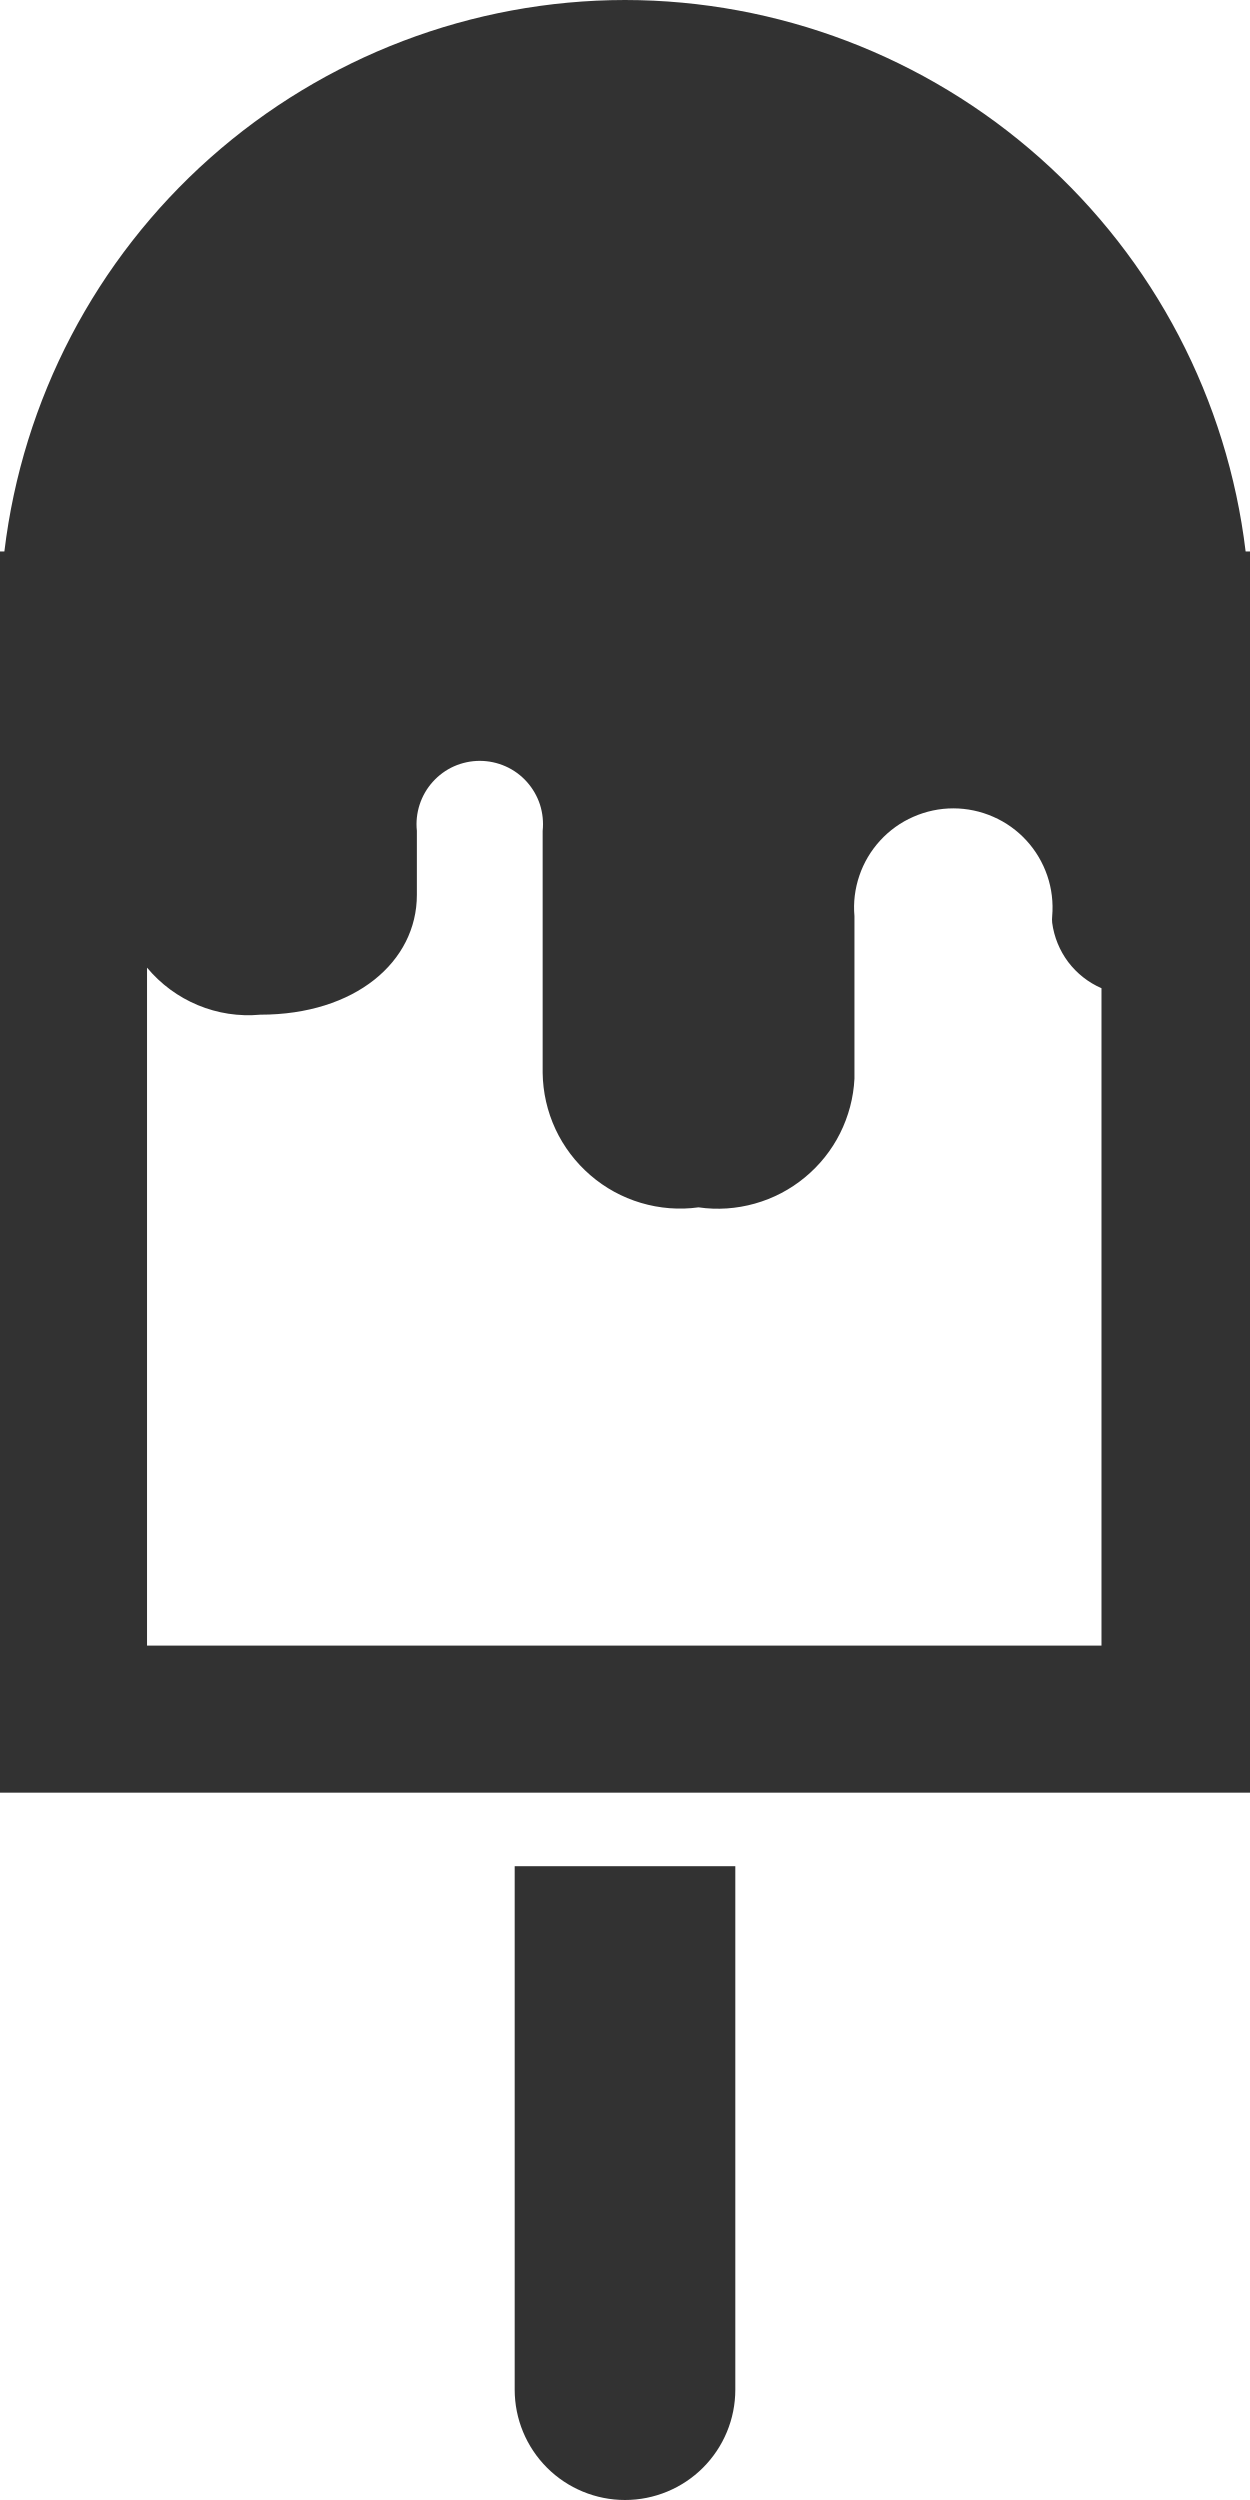
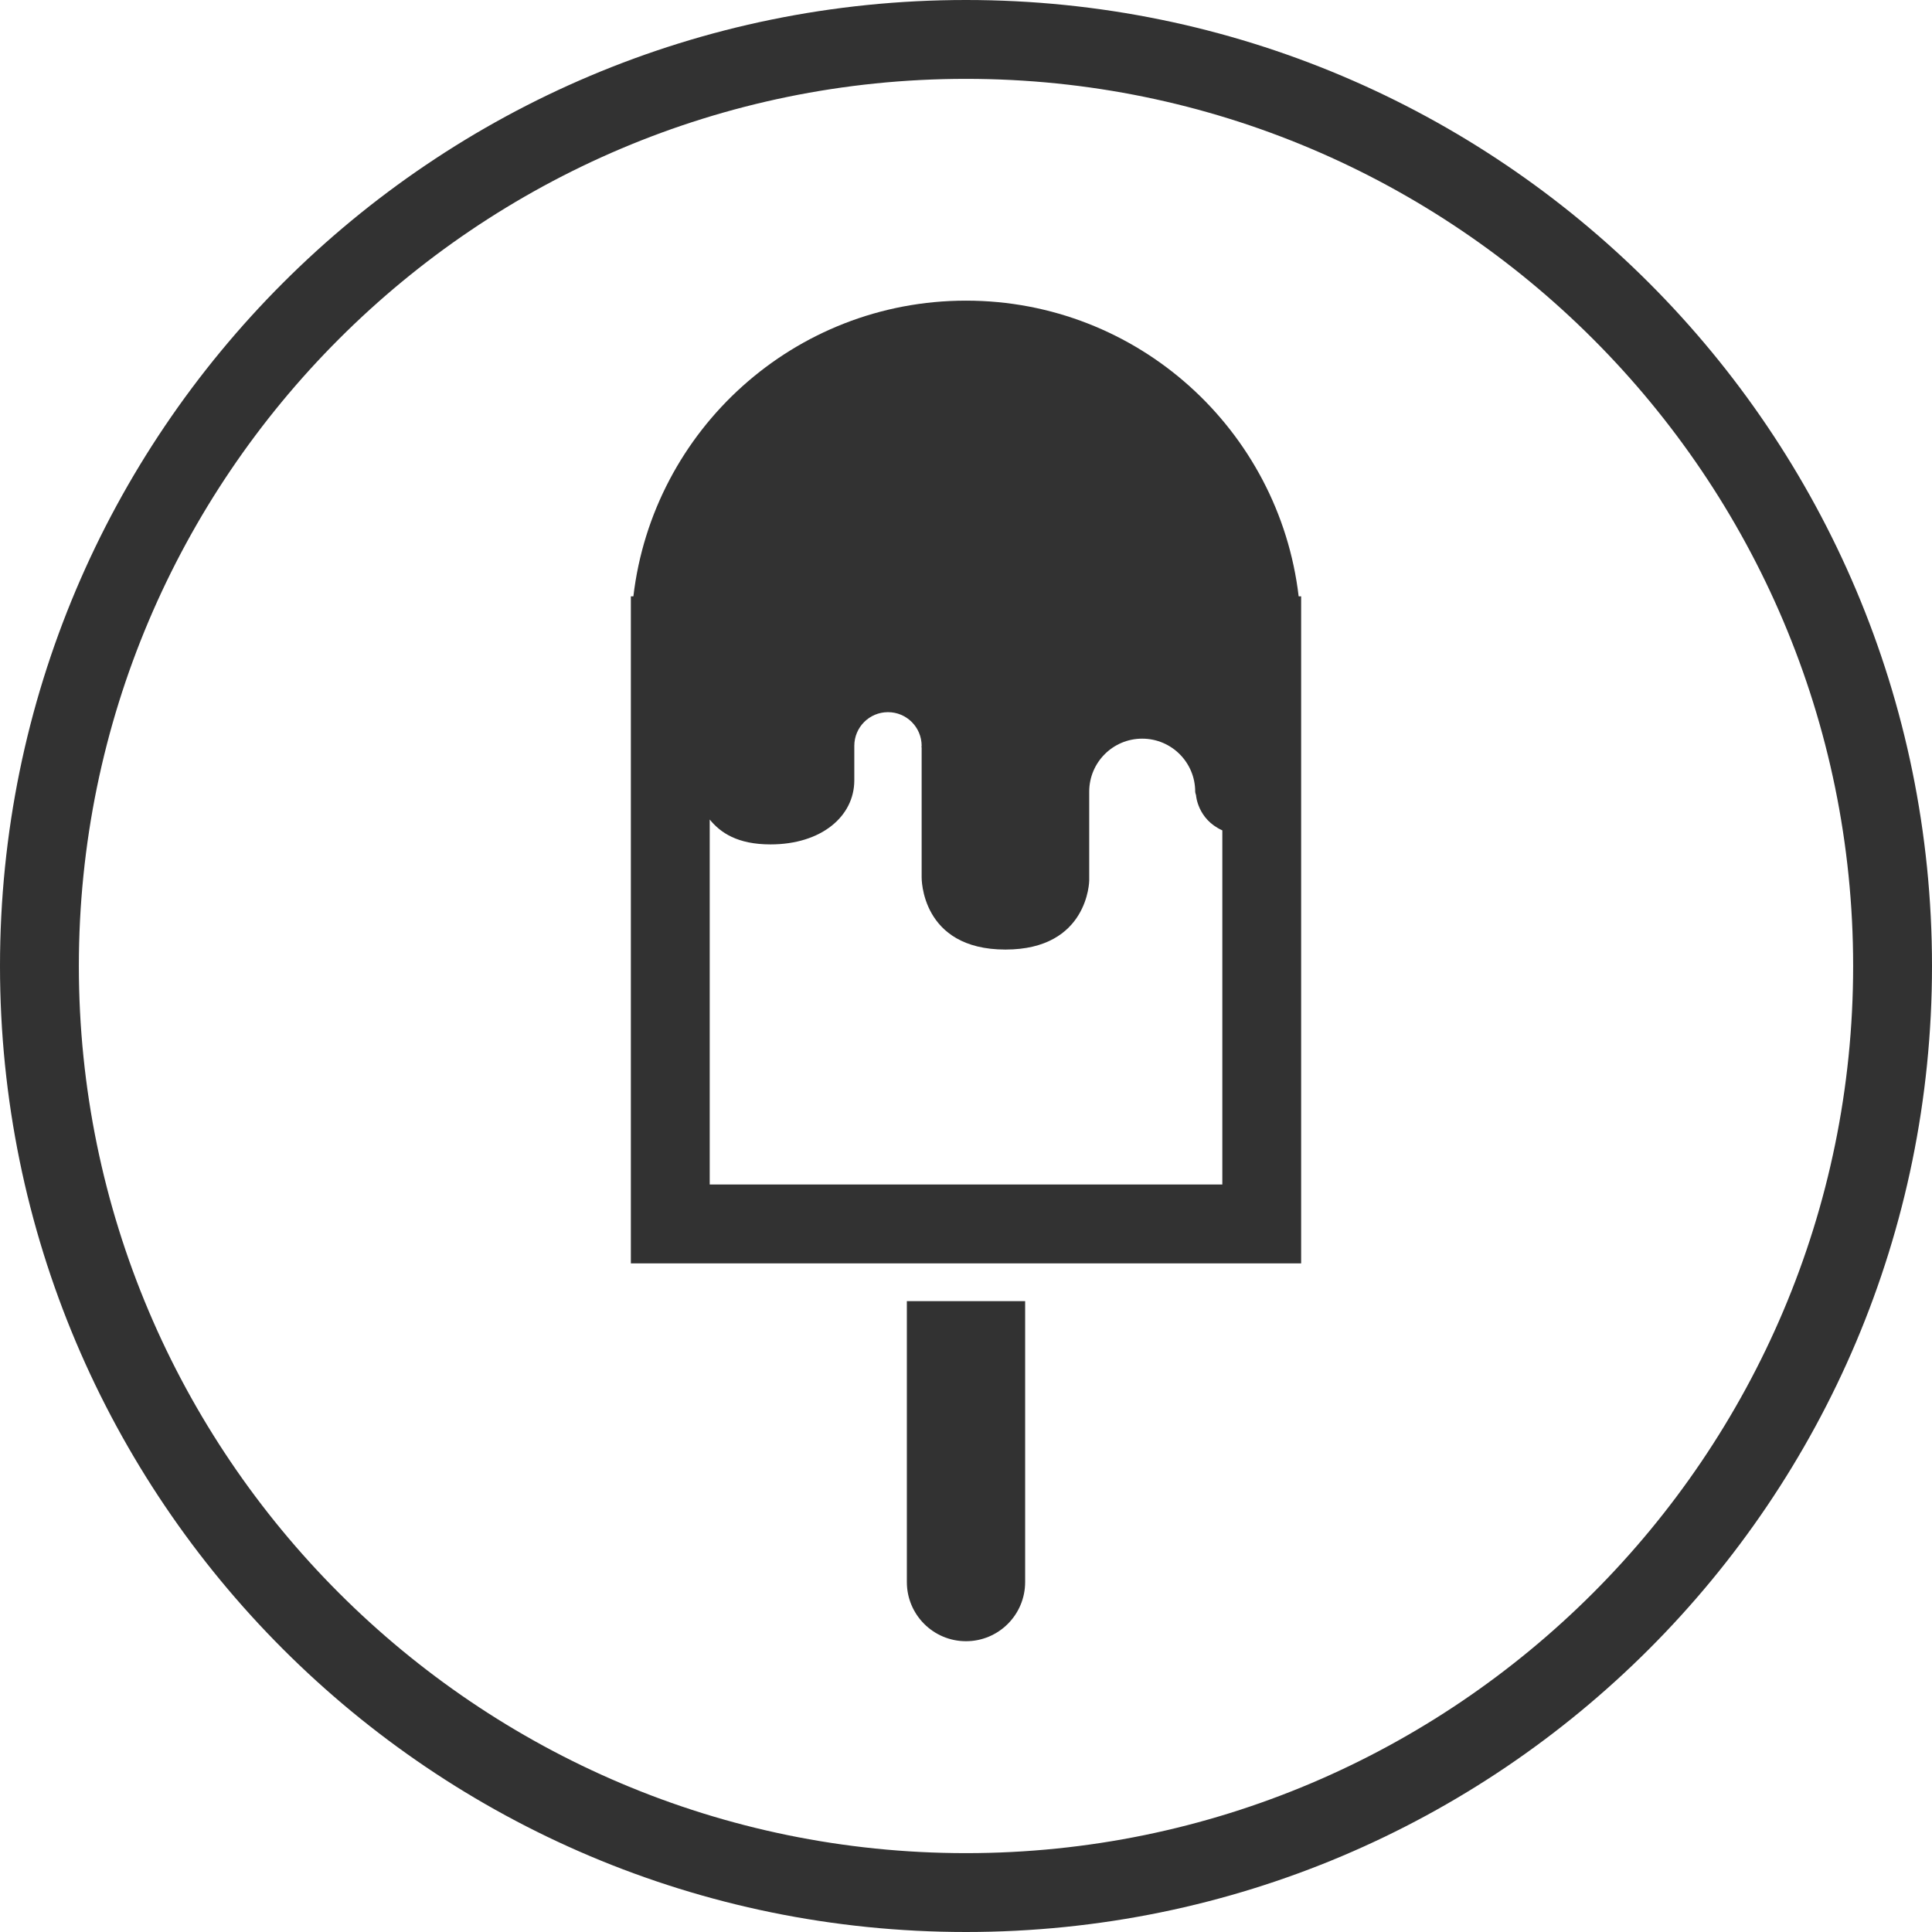
- <svg xmlns="http://www.w3.org/2000/svg" width="16" height="32" viewBox="0 0 16 32" fill="none">
-   <path d="M8 0C6.042 0.002 4.153 0.722 2.689 2.022C1.225 3.323 0.289 5.115 0.056 7.059H0V22.946H16V7.059H15.944C15.711 5.115 14.775 3.323 13.311 2.022C11.847 0.722 9.958 0.002 8 0ZM14.118 21.064H1.882V12.386C2.057 12.596 2.28 12.761 2.533 12.866C2.785 12.971 3.059 13.013 3.332 12.988C4.546 12.988 5.336 12.311 5.336 11.454V10.635C5.324 10.522 5.336 10.408 5.371 10.3C5.406 10.192 5.463 10.092 5.539 10.008C5.615 9.923 5.708 9.855 5.811 9.809C5.915 9.763 6.028 9.739 6.141 9.739C6.255 9.739 6.367 9.763 6.471 9.809C6.575 9.855 6.668 9.923 6.744 10.008C6.819 10.092 6.877 10.192 6.912 10.3C6.946 10.408 6.958 10.522 6.946 10.635V13.732C6.949 13.981 7.005 14.227 7.11 14.453C7.215 14.678 7.367 14.879 7.556 15.042C7.744 15.205 7.965 15.326 8.204 15.397C8.443 15.468 8.694 15.488 8.941 15.454C9.182 15.489 9.428 15.472 9.662 15.406C9.897 15.34 10.115 15.226 10.302 15.071C10.49 14.916 10.644 14.724 10.753 14.506C10.862 14.288 10.925 14.05 10.937 13.807V11.727C10.921 11.552 10.943 11.375 11 11.208C11.056 11.042 11.147 10.889 11.266 10.759C11.385 10.629 11.53 10.525 11.691 10.455C11.852 10.384 12.026 10.347 12.202 10.347C12.378 10.347 12.553 10.384 12.714 10.455C12.875 10.525 13.02 10.629 13.139 10.759C13.258 10.889 13.348 11.042 13.405 11.208C13.462 11.375 13.483 11.552 13.468 11.727C13.465 11.755 13.465 11.784 13.468 11.812C13.492 11.994 13.563 12.167 13.673 12.314C13.784 12.46 13.93 12.576 14.099 12.649V21.12L14.118 21.064Z" fill="#323232" />
-   <path d="M6.588 30.588C6.588 30.963 6.737 31.322 7.002 31.587C7.266 31.851 7.626 32 8 32C8.374 32 8.734 31.851 8.998 31.587C9.263 31.322 9.412 30.963 9.412 30.588V23.887H6.588V30.588Z" fill="#323232" />
+ <svg xmlns="http://www.w3.org/2000/svg" width="49" height="49" viewBox="0 0 49 49">
+   <g fill="#323232">
+     <path d="M24.5 0C10.969 0 0 10.969 0 24.5S10.969 49 24.5 49 49 38.031 49 24.5 38.031 0 24.5 0zm0 47C12.093 47 2 36.906 2 24.5 2 12.093 12.093 2 24.5 2 36.906 2 47 12.093 47 24.5 47 36.906 36.906 47 24.5 47z" />
+     <path d="M24.5 7.625c-4.355 0-7.94 3.278-8.436 7.5H16v16.917h17V15.125h-.063c-.497-4.222-4.082-7.5-8.437-7.5zM31 30.042H18v-9.257c.275.337.705.631 1.542.631 1.292 0 2.125-.713 2.125-1.625v-.875a.854.854 0 1 1 1.708 0c0 .009-.005.017-.005.025 0 .007.005.01.005.017v3.292s-.031 1.833 2.125 1.833c2.109 0 2.125-1.75 2.125-1.75v-2.25h.001l-.001-.005a1.344 1.344 0 0 1 2.688 0c0 .031.021.088.021.088s.034.609.667.894v8.982zM23 40.125a1.5 1.5 0 1 0 3 0V33h-3v7.125z" />
+   </g>
</svg>
